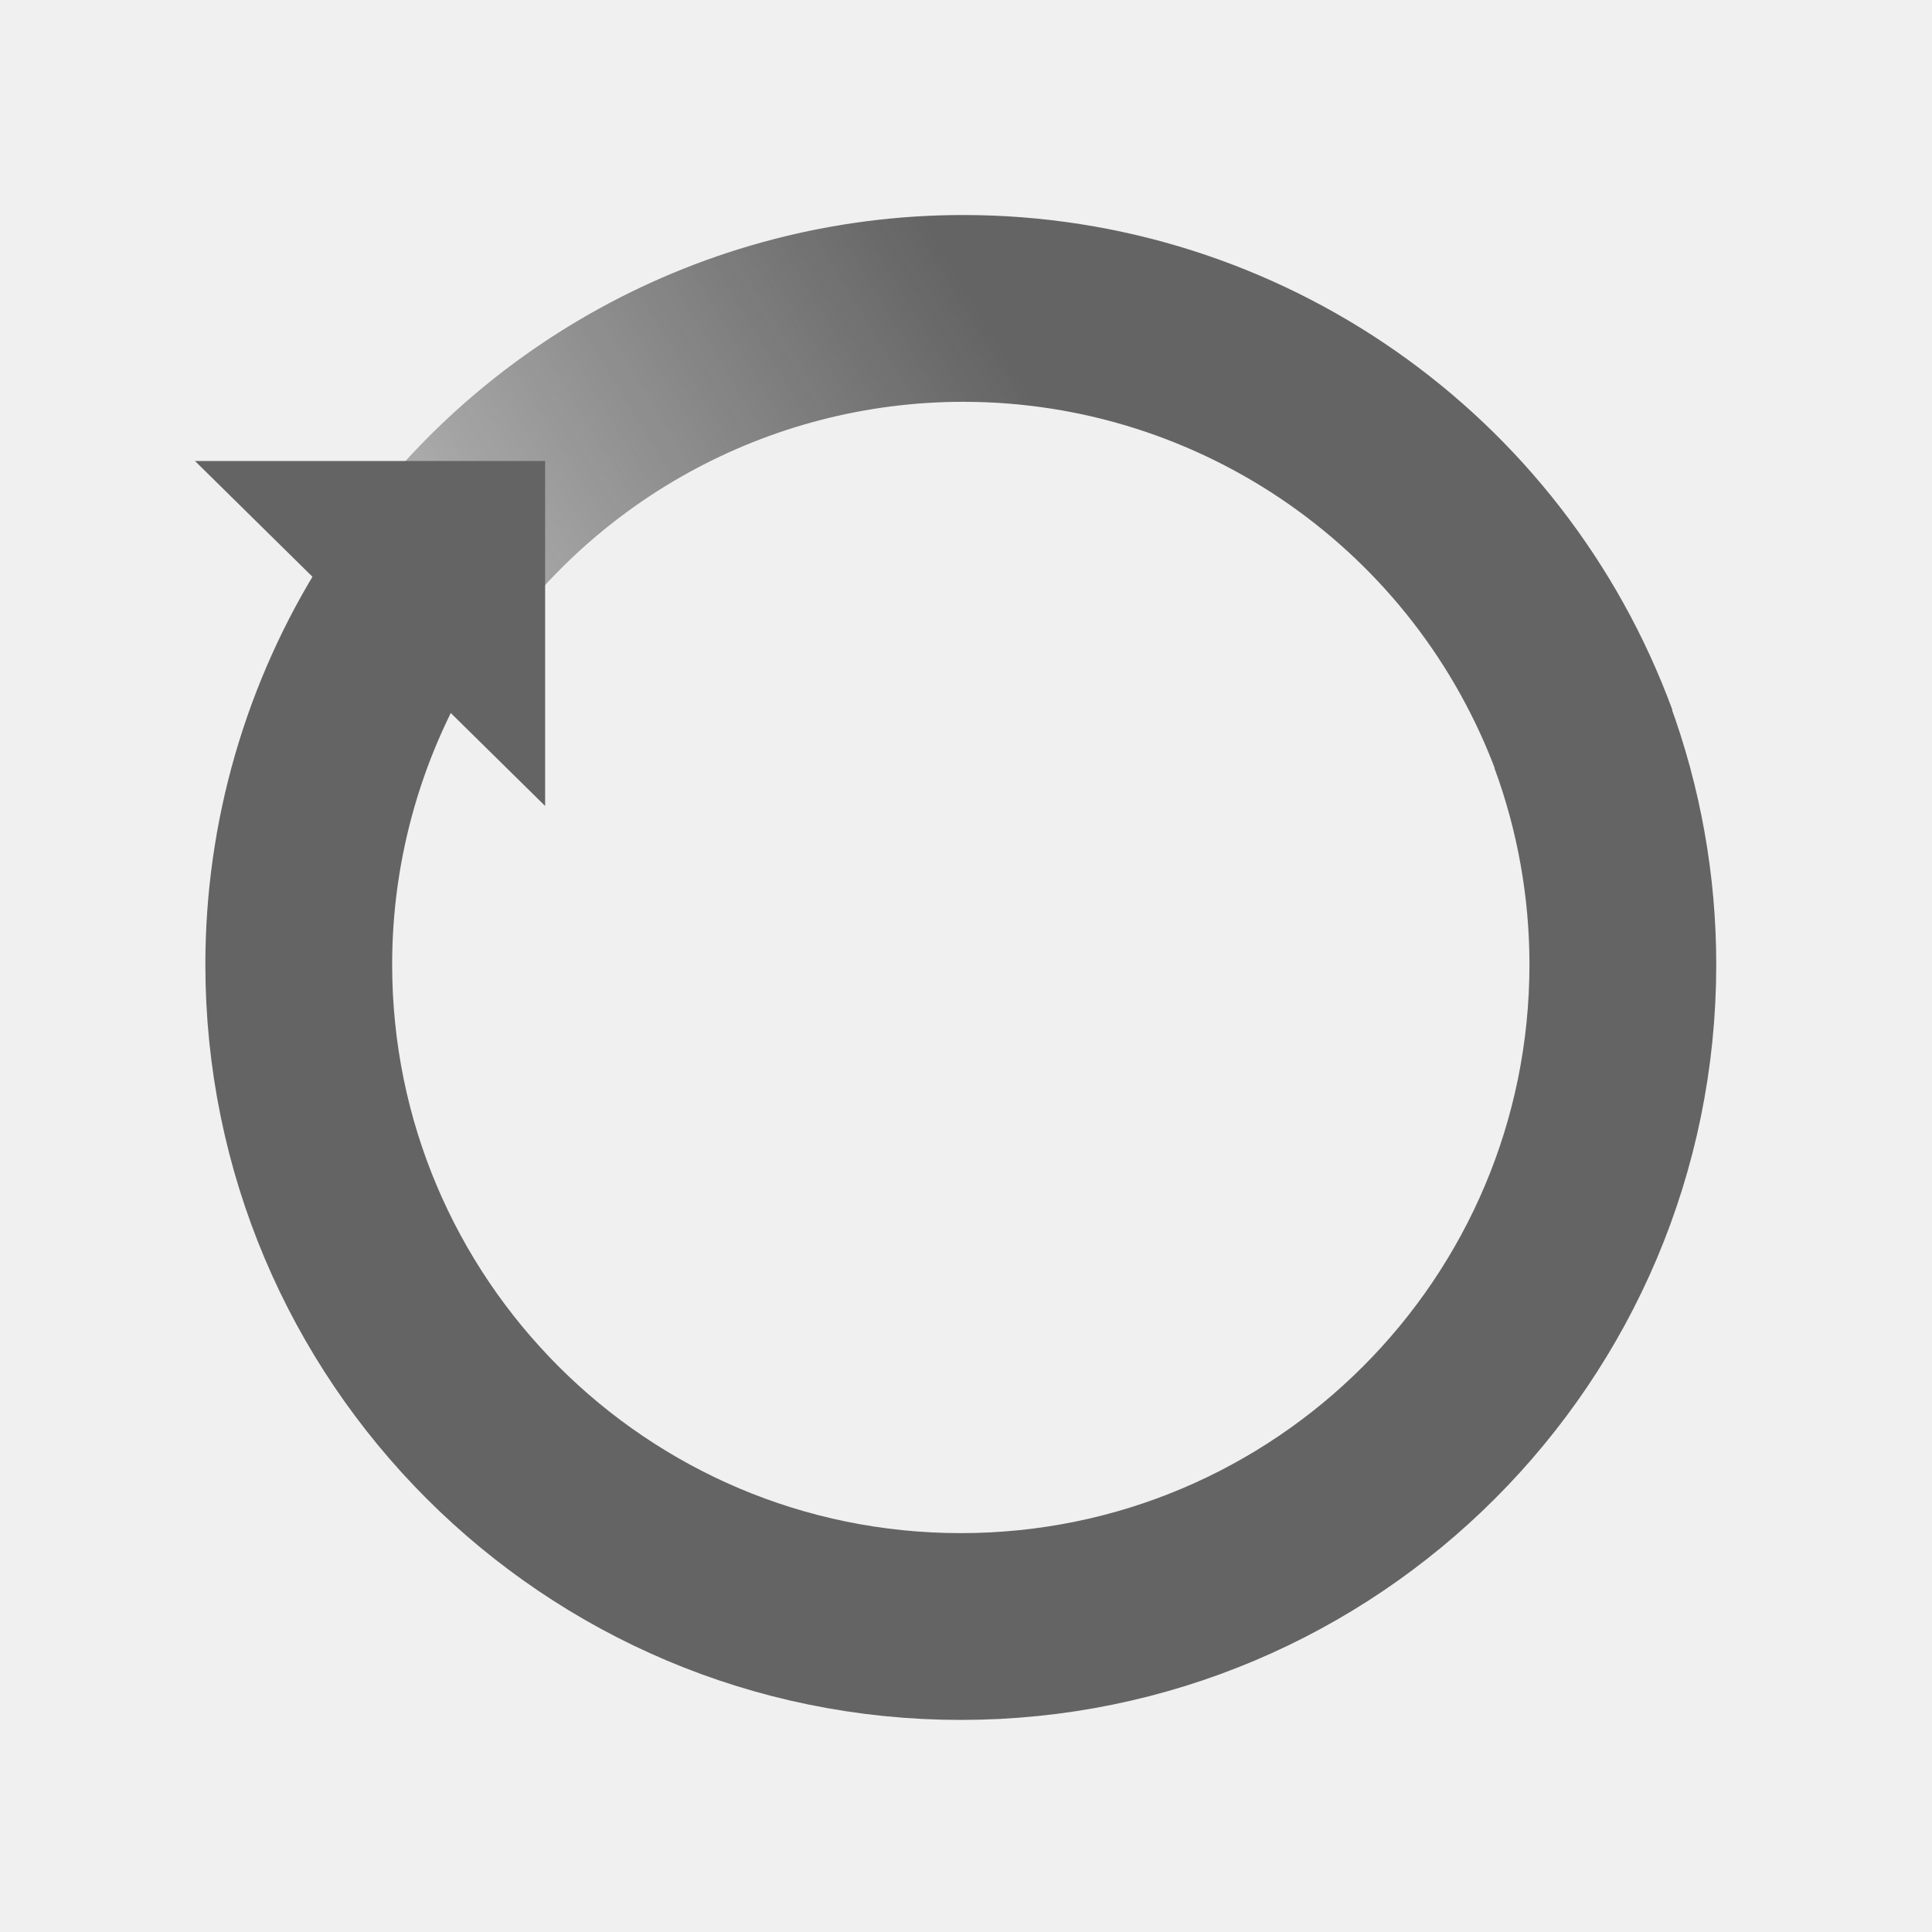
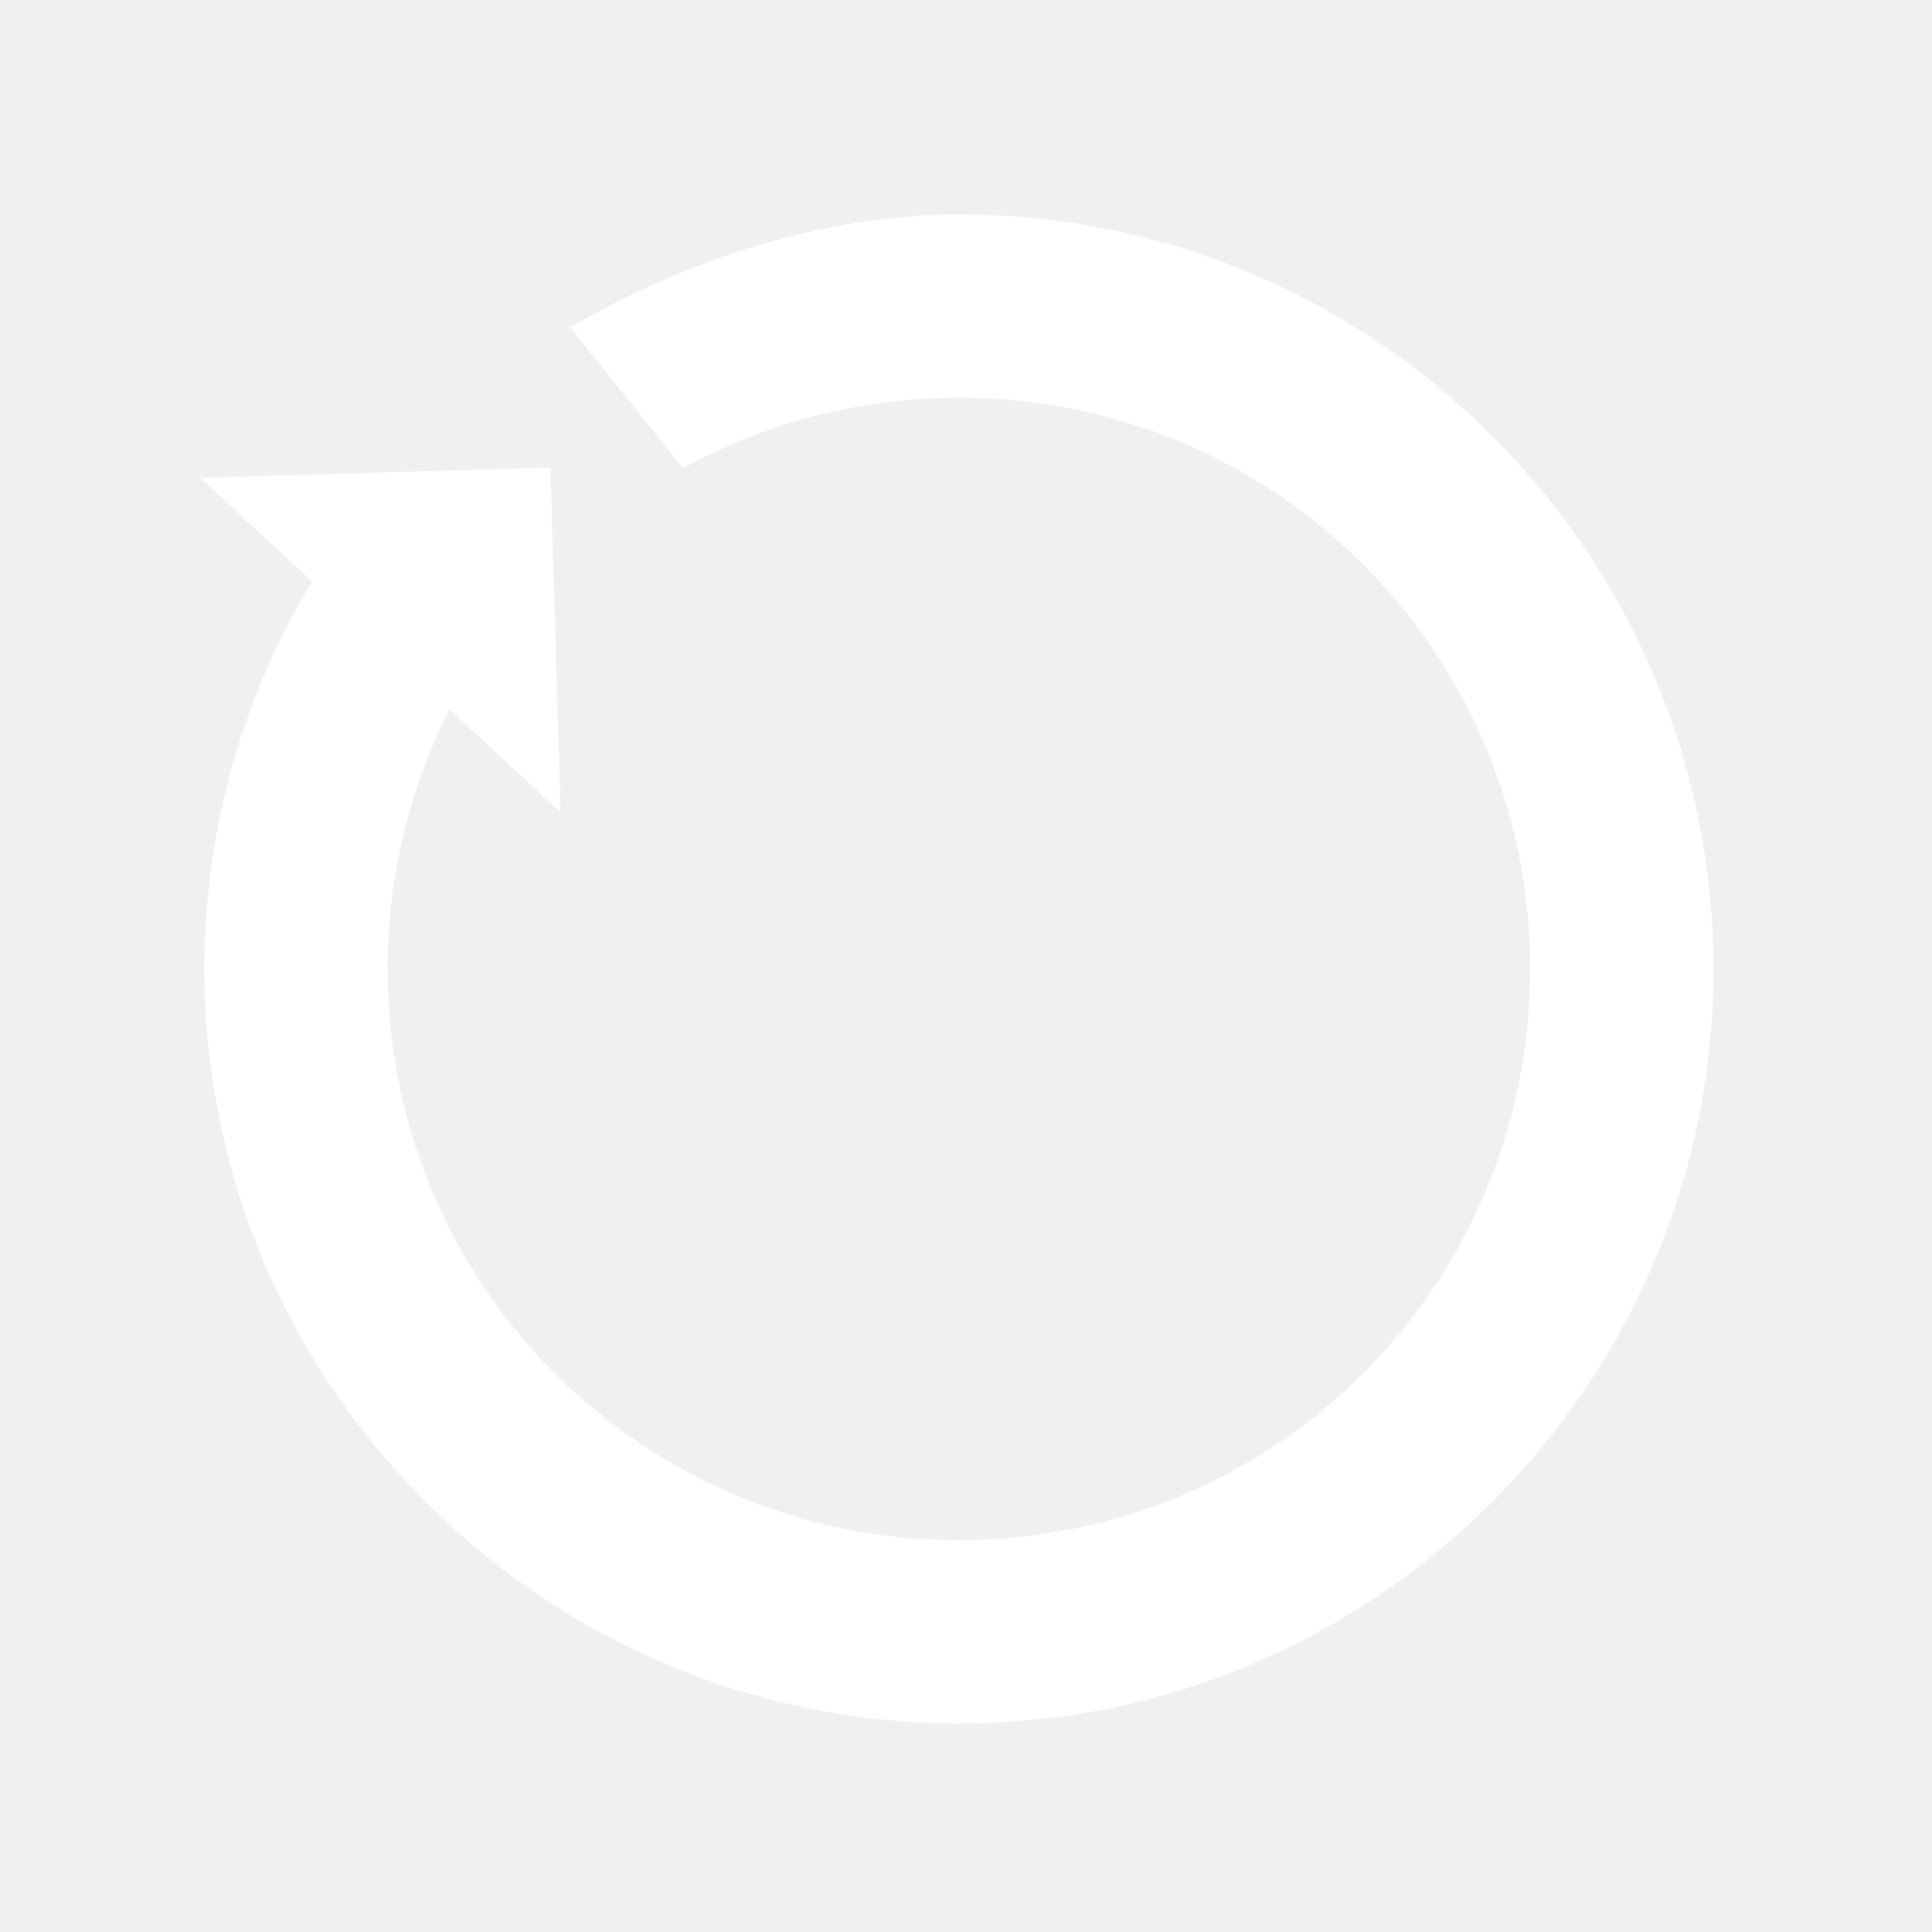
- <svg xmlns="http://www.w3.org/2000/svg" xmlns:xlink="http://www.w3.org/1999/xlink" width="273.067" height="273.067" viewBox="0 0 256 256" id="svg2" version="1.1">
-   <defs id="defs4">
-     <linearGradient id="linearGradient894">
-       <stop style="stop-color:#646464;stop-opacity:0.482" offset="0" id="stop890" />
-       <stop style="stop-color:#646464;stop-opacity:1" offset="1" id="stop892" />
-     </linearGradient>
-     <linearGradient xlink:href="#linearGradient894" id="linearGradient896" x1="63.798" y1="79.717" x2="134.324" y2="36.933" gradientUnits="userSpaceOnUse" gradientTransform="matrix(0.9374999,0,0,0.9374999,0.3293657,797.1558)" />
-   </defs>
+ <svg xmlns="http://www.w3.org/2000/svg" width="273.067" height="273.067" viewBox="0 0 256 256" id="svg2" version="1.1">
+   <defs id="defs4" />
  <g id="layer1" transform="translate(0,-796.3622)">
-     <path style="fill:none;fill-opacity:1;stroke:#646464;stroke-width:26.401;stroke-miterlimit:4;stroke-dasharray:none;stroke-opacity:1" d="M 223.627 104.037 A 93.573 93.573 0 0 1 229.372 136.318 L 229.372 136.318 A 93.573 93.573 0 0 1 135.799 229.891 A 93.573 93.573 0 0 1 42.226 136.318 A 93.573 93.573 0 0 1 56.676 86.364 " id="path888" transform="matrix(0.9374999,0,0,0.9374999,0,796.3622)" />
-     <path style="fill:none;fill-opacity:1;stroke:url(#linearGradient896);stroke-width:24.751;stroke-miterlimit:4;stroke-dasharray:none;stroke-opacity:1" d="m 53.463,878.122 a 87.724,87.724 0 0 1 74.178,-40.893 87.724,87.724 0 0 1 82.339,57.461" id="path9" />
-     <path style="fill:#646464;fill-opacity:1;stroke:none;stroke-width:1.141;stroke-opacity:1" d="m 25.833,857.446 46.4,45.712 v -45.712 z" id="rect4143" />
+     <path style="color:#000000;font-style:normal;font-variant:normal;font-weight:normal;font-stretch:normal;font-size:medium;line-height:normal;font-family:sans-serif;text-indent:0;text-align:start;text-decoration:none;text-decoration-line:none;text-decoration-style:solid;text-decoration-color:#000000;letter-spacing:normal;word-spacing:normal;text-transform:none;direction:ltr;block-progression:tb;writing-mode:lr-tb;baseline-shift:baseline;text-anchor:start;white-space:normal;clip-rule:nonzero;display:inline;overflow:visible;visibility:visible;opacity:1;isolation:auto;mix-blend-mode:normal;color-interpolation:sRGB;color-interpolation-filters:linearRGB;solid-color:#000000;solid-opacity:1;fill:#ffffff;fill-opacity:1;fill-rule:nonzero;stroke:none;stroke-width:24.281;stroke-linecap:round;stroke-linejoin:round;stroke-miterlimit:4;stroke-dasharray:none;stroke-dashoffset:0;stroke-opacity:1;color-rendering:auto;image-rendering:auto;shape-rendering:auto;text-rendering:auto;enable-background:accumulate" d="m 135.531,30.307 c -19.553,0 -39.138,6.726 -54.921,15.973 l 15.935,19.89 c 11.545,-6.347 24.825,-9.963 38.986,-9.963 44.746,0 80.742,35.996 80.742,80.742 0,44.746 -35.996,80.742 -80.742,80.742 -44.746,0 -80.742,-35.996 -80.742,-80.742 0,-16.559 4.94,-31.912 13.418,-44.693 L 48.777,75.053 C 36.268,92.524 28.893,113.901 28.893,136.949 c 0,58.743 47.896,106.641 106.639,106.641 58.743,0 106.643,-47.897 106.643,-106.641 0,-58.743 -47.899,-106.643 -106.643,-106.643 z" transform="matrix(0.9374999,0,0,0.9374999,0,796.3622)" id="path4801" />
+     <path style="fill:#ffffff;fill-opacity:1;stroke:none;stroke-width:1.141;stroke-opacity:1" d="m 26.549,859.682 47.724,44.328 -1.344,-45.692 z" id="rect4143" />
  </g>
</svg>
